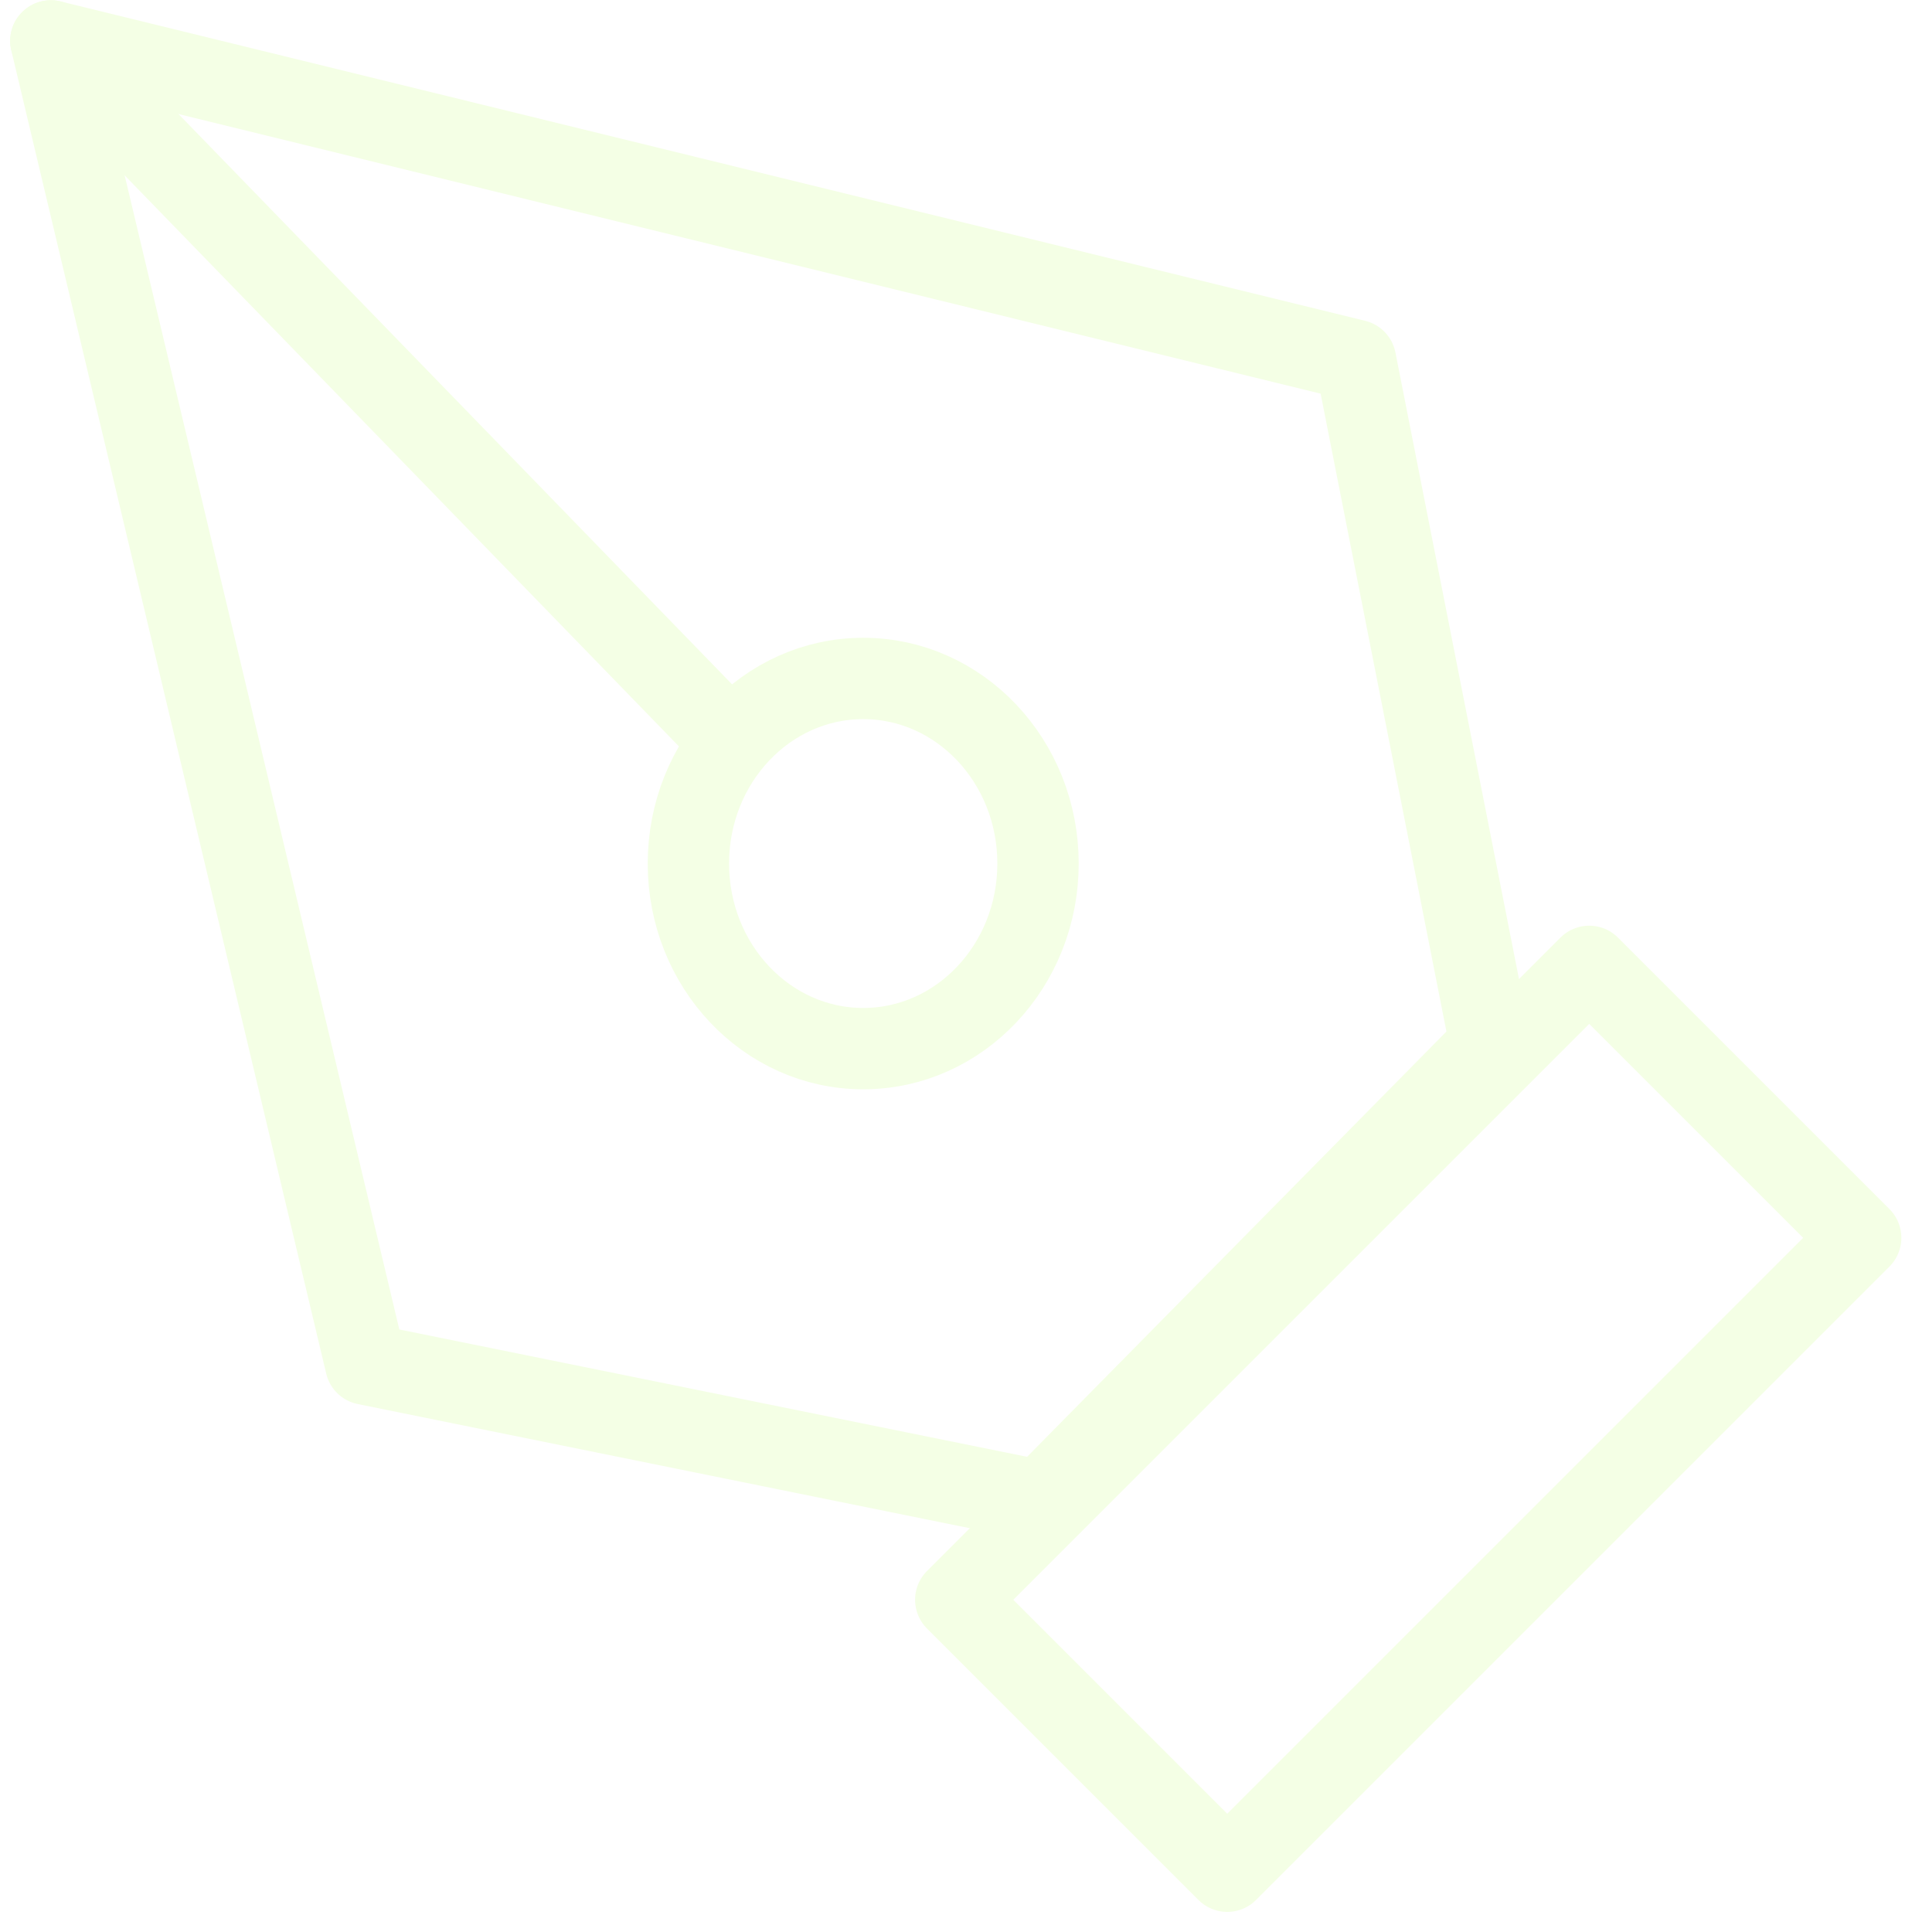
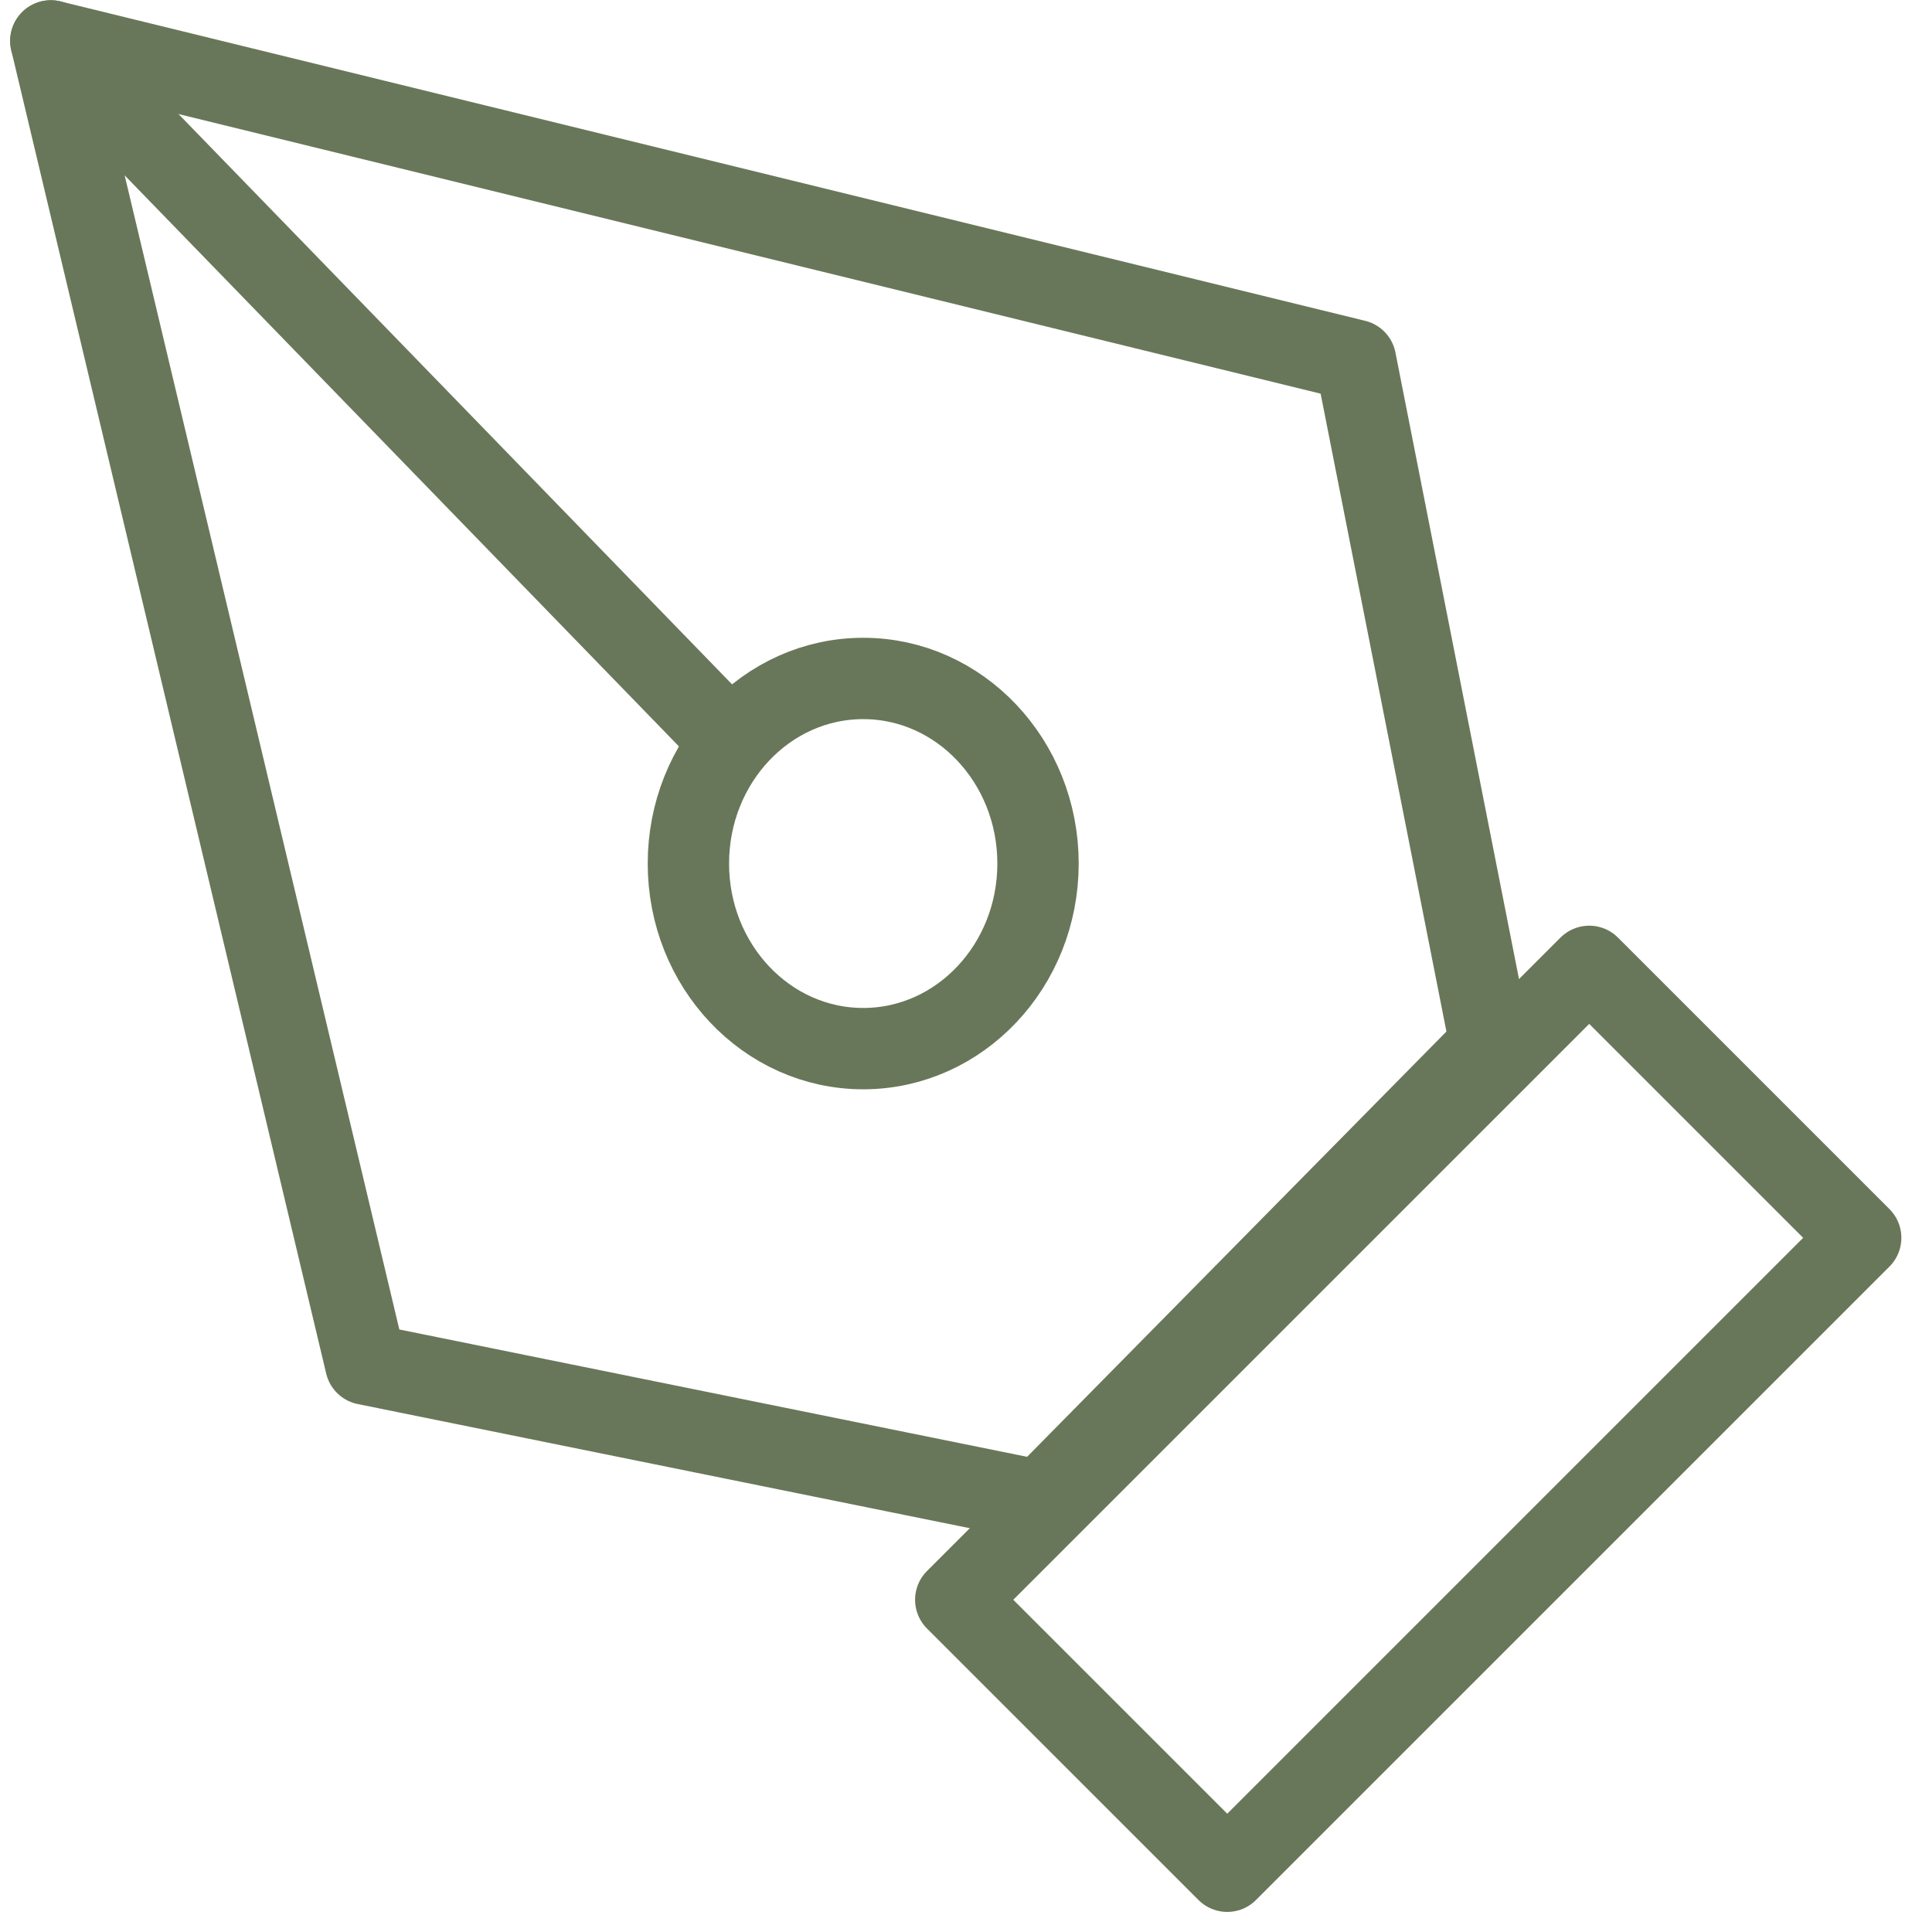
<svg xmlns="http://www.w3.org/2000/svg" width="94" height="95" viewBox="0 0 94 95" fill="none">
-   <path d="M46.994 78.664L78.141 47.518L91.489 60.866L60.343 92.012L46.994 78.664Z" stroke="#f4ffe5" stroke-width="4" stroke-linecap="round" stroke-linejoin="round" />
-   <path d="M73.287 51.373L66.65 17.718L2.5 2.012L17.985 67.079L51.166 73.81L73.287 51.373Z" stroke="#f4ffe5" stroke-width="4" stroke-linecap="round" stroke-linejoin="round" />
-   <path d="M2.5 2.012L35.871 36.394" stroke="#f4ffe5" stroke-width="4" stroke-linecap="round" stroke-linejoin="round" />
-   <path d="M42.444 51.563C47.191 51.563 51.039 47.488 51.039 42.462C51.039 37.435 47.191 33.361 42.444 33.361C37.697 33.361 33.848 37.435 33.848 42.462C33.848 47.488 37.697 51.563 42.444 51.563Z" stroke="#f4ffe5" stroke-width="4" stroke-linecap="round" stroke-linejoin="round" />
+   <path d="M46.994 78.664L78.141 47.518L91.489 60.866L60.343 92.012L46.994 78.664Z" stroke="#687759" stroke-width="4" stroke-linecap="round" stroke-linejoin="round" />
+   <path d="M73.287 51.373L66.65 17.718L2.5 2.012L17.985 67.079L51.166 73.81L73.287 51.373Z" stroke="#687759" stroke-width="4" stroke-linecap="round" stroke-linejoin="round" />
+   <path d="M2.5 2.012L35.871 36.394" stroke="#687759" stroke-width="4" stroke-linecap="round" stroke-linejoin="round" />
+   <path d="M42.444 51.563C47.191 51.563 51.039 47.488 51.039 42.462C51.039 37.435 47.191 33.361 42.444 33.361C37.697 33.361 33.848 37.435 33.848 42.462C33.848 47.488 37.697 51.563 42.444 51.563Z" stroke="#687759" stroke-width="4" stroke-linecap="round" stroke-linejoin="round" />
</svg>
